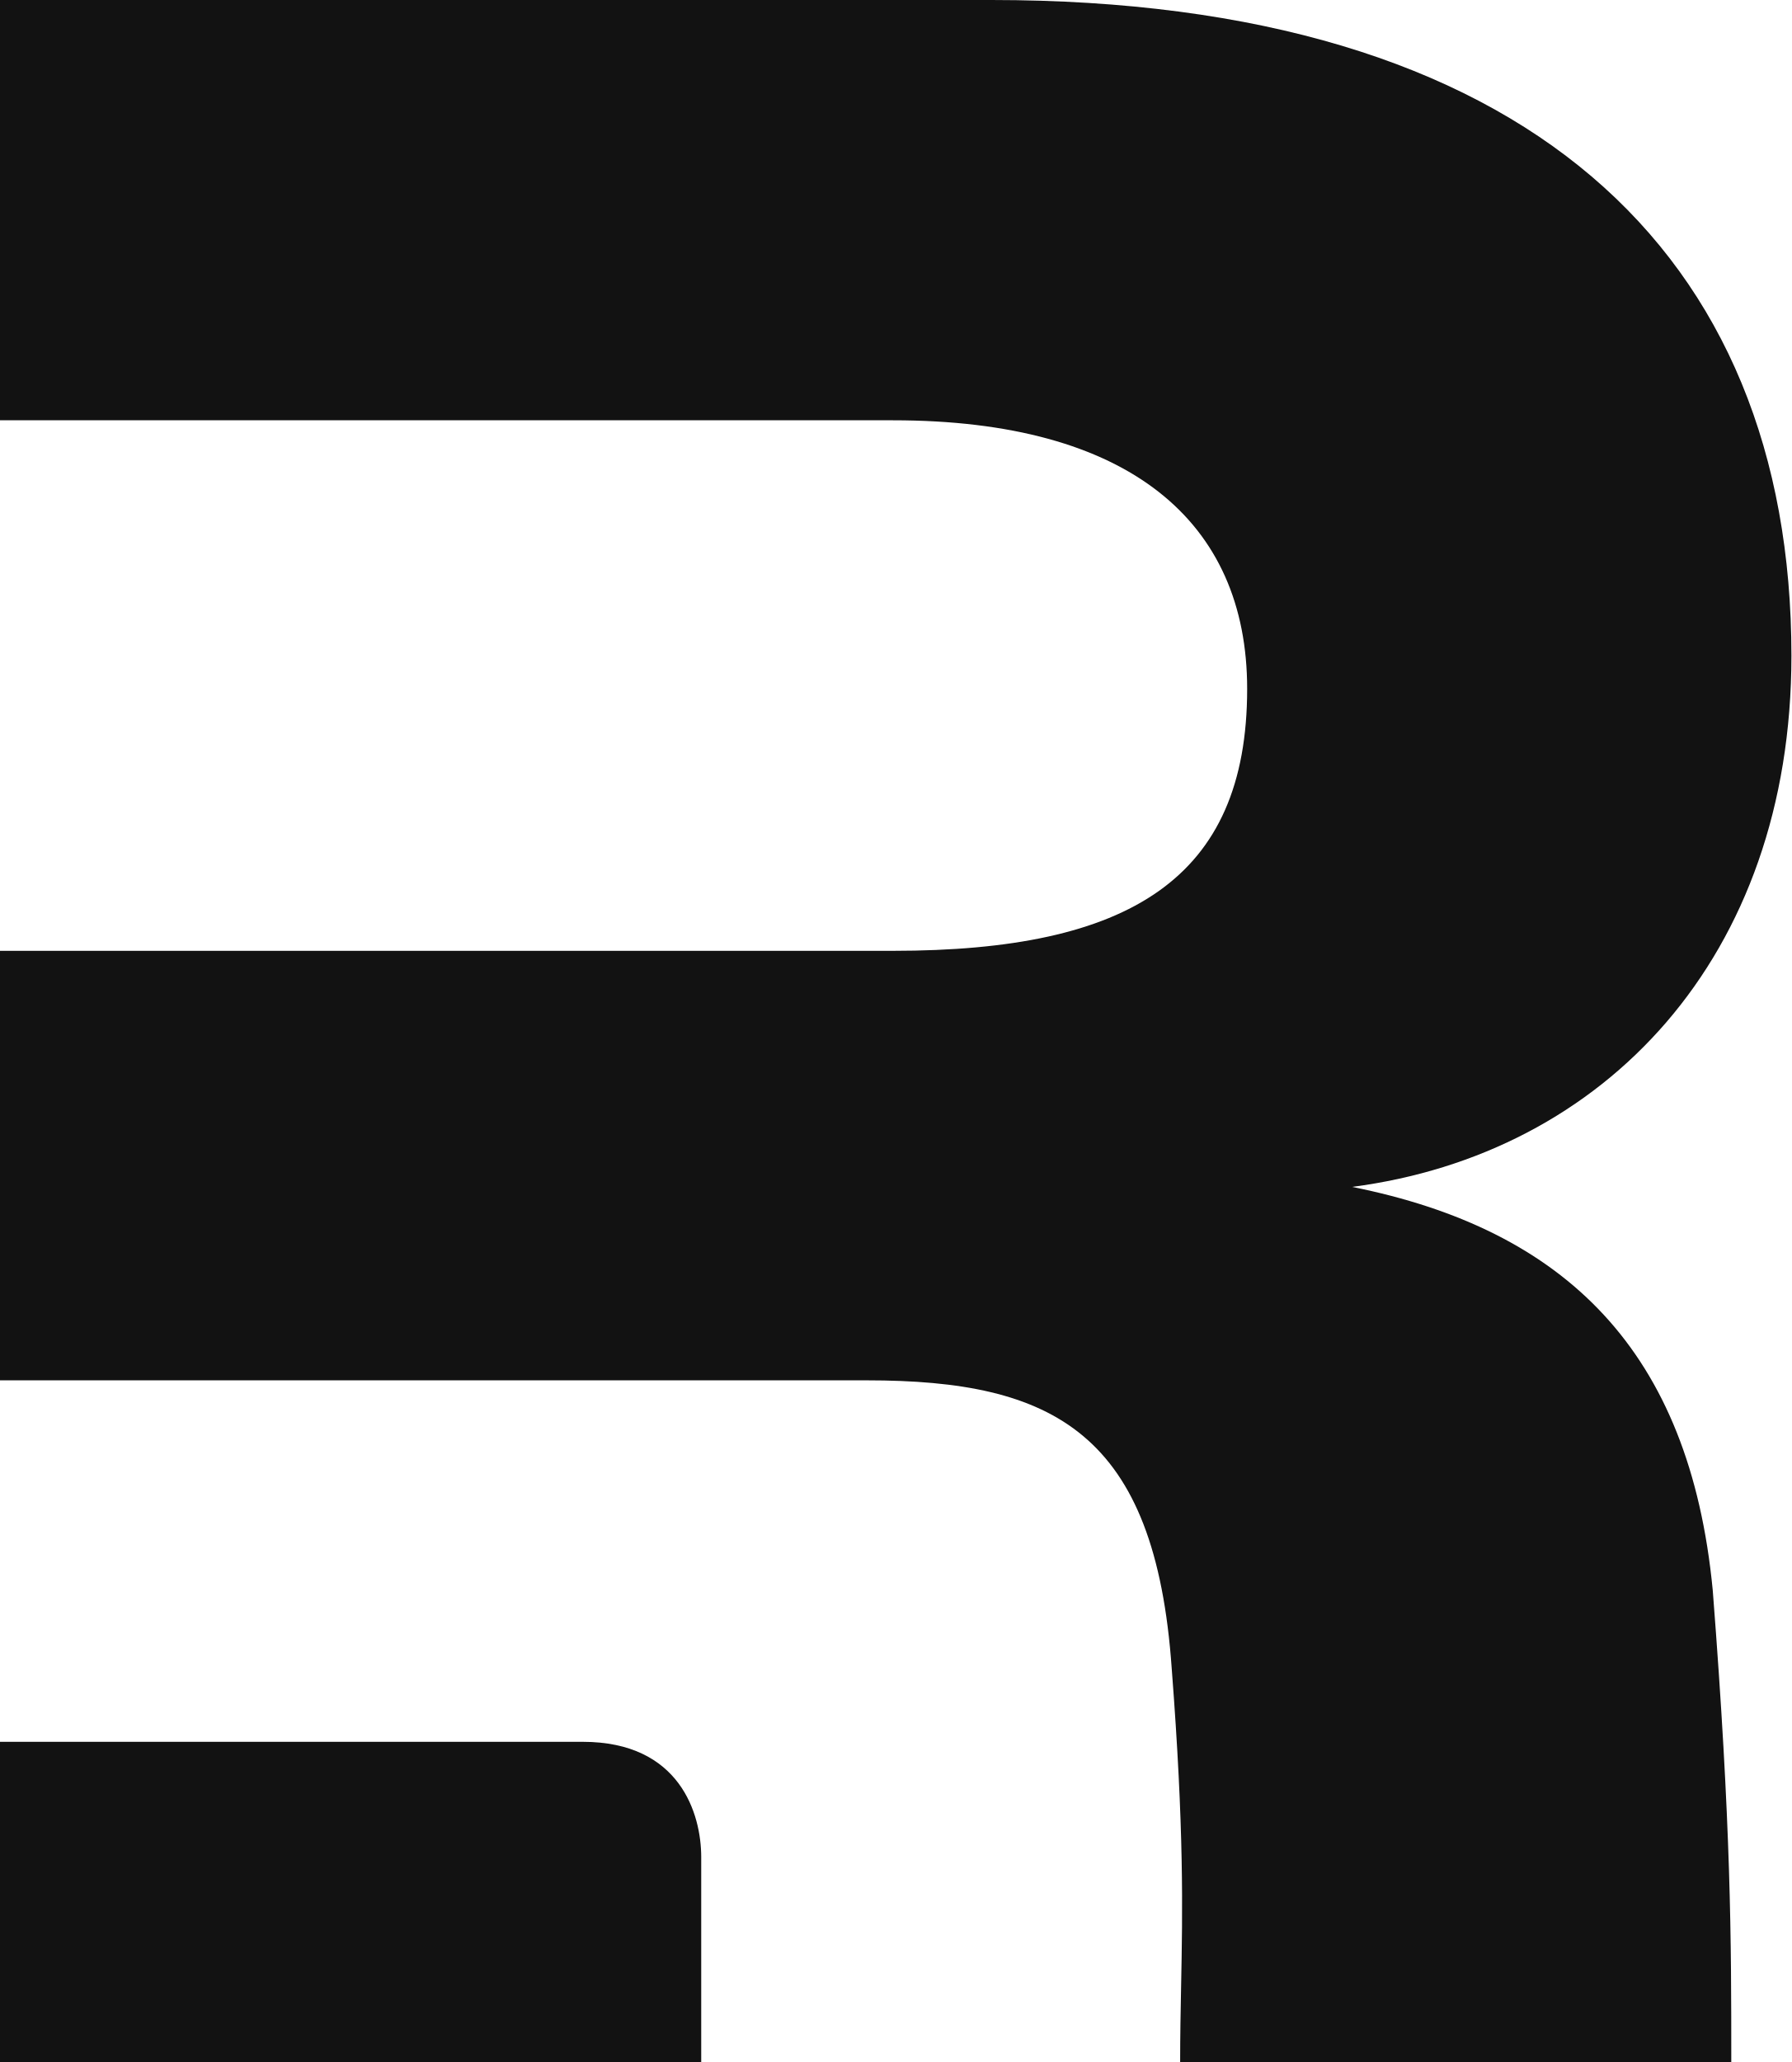
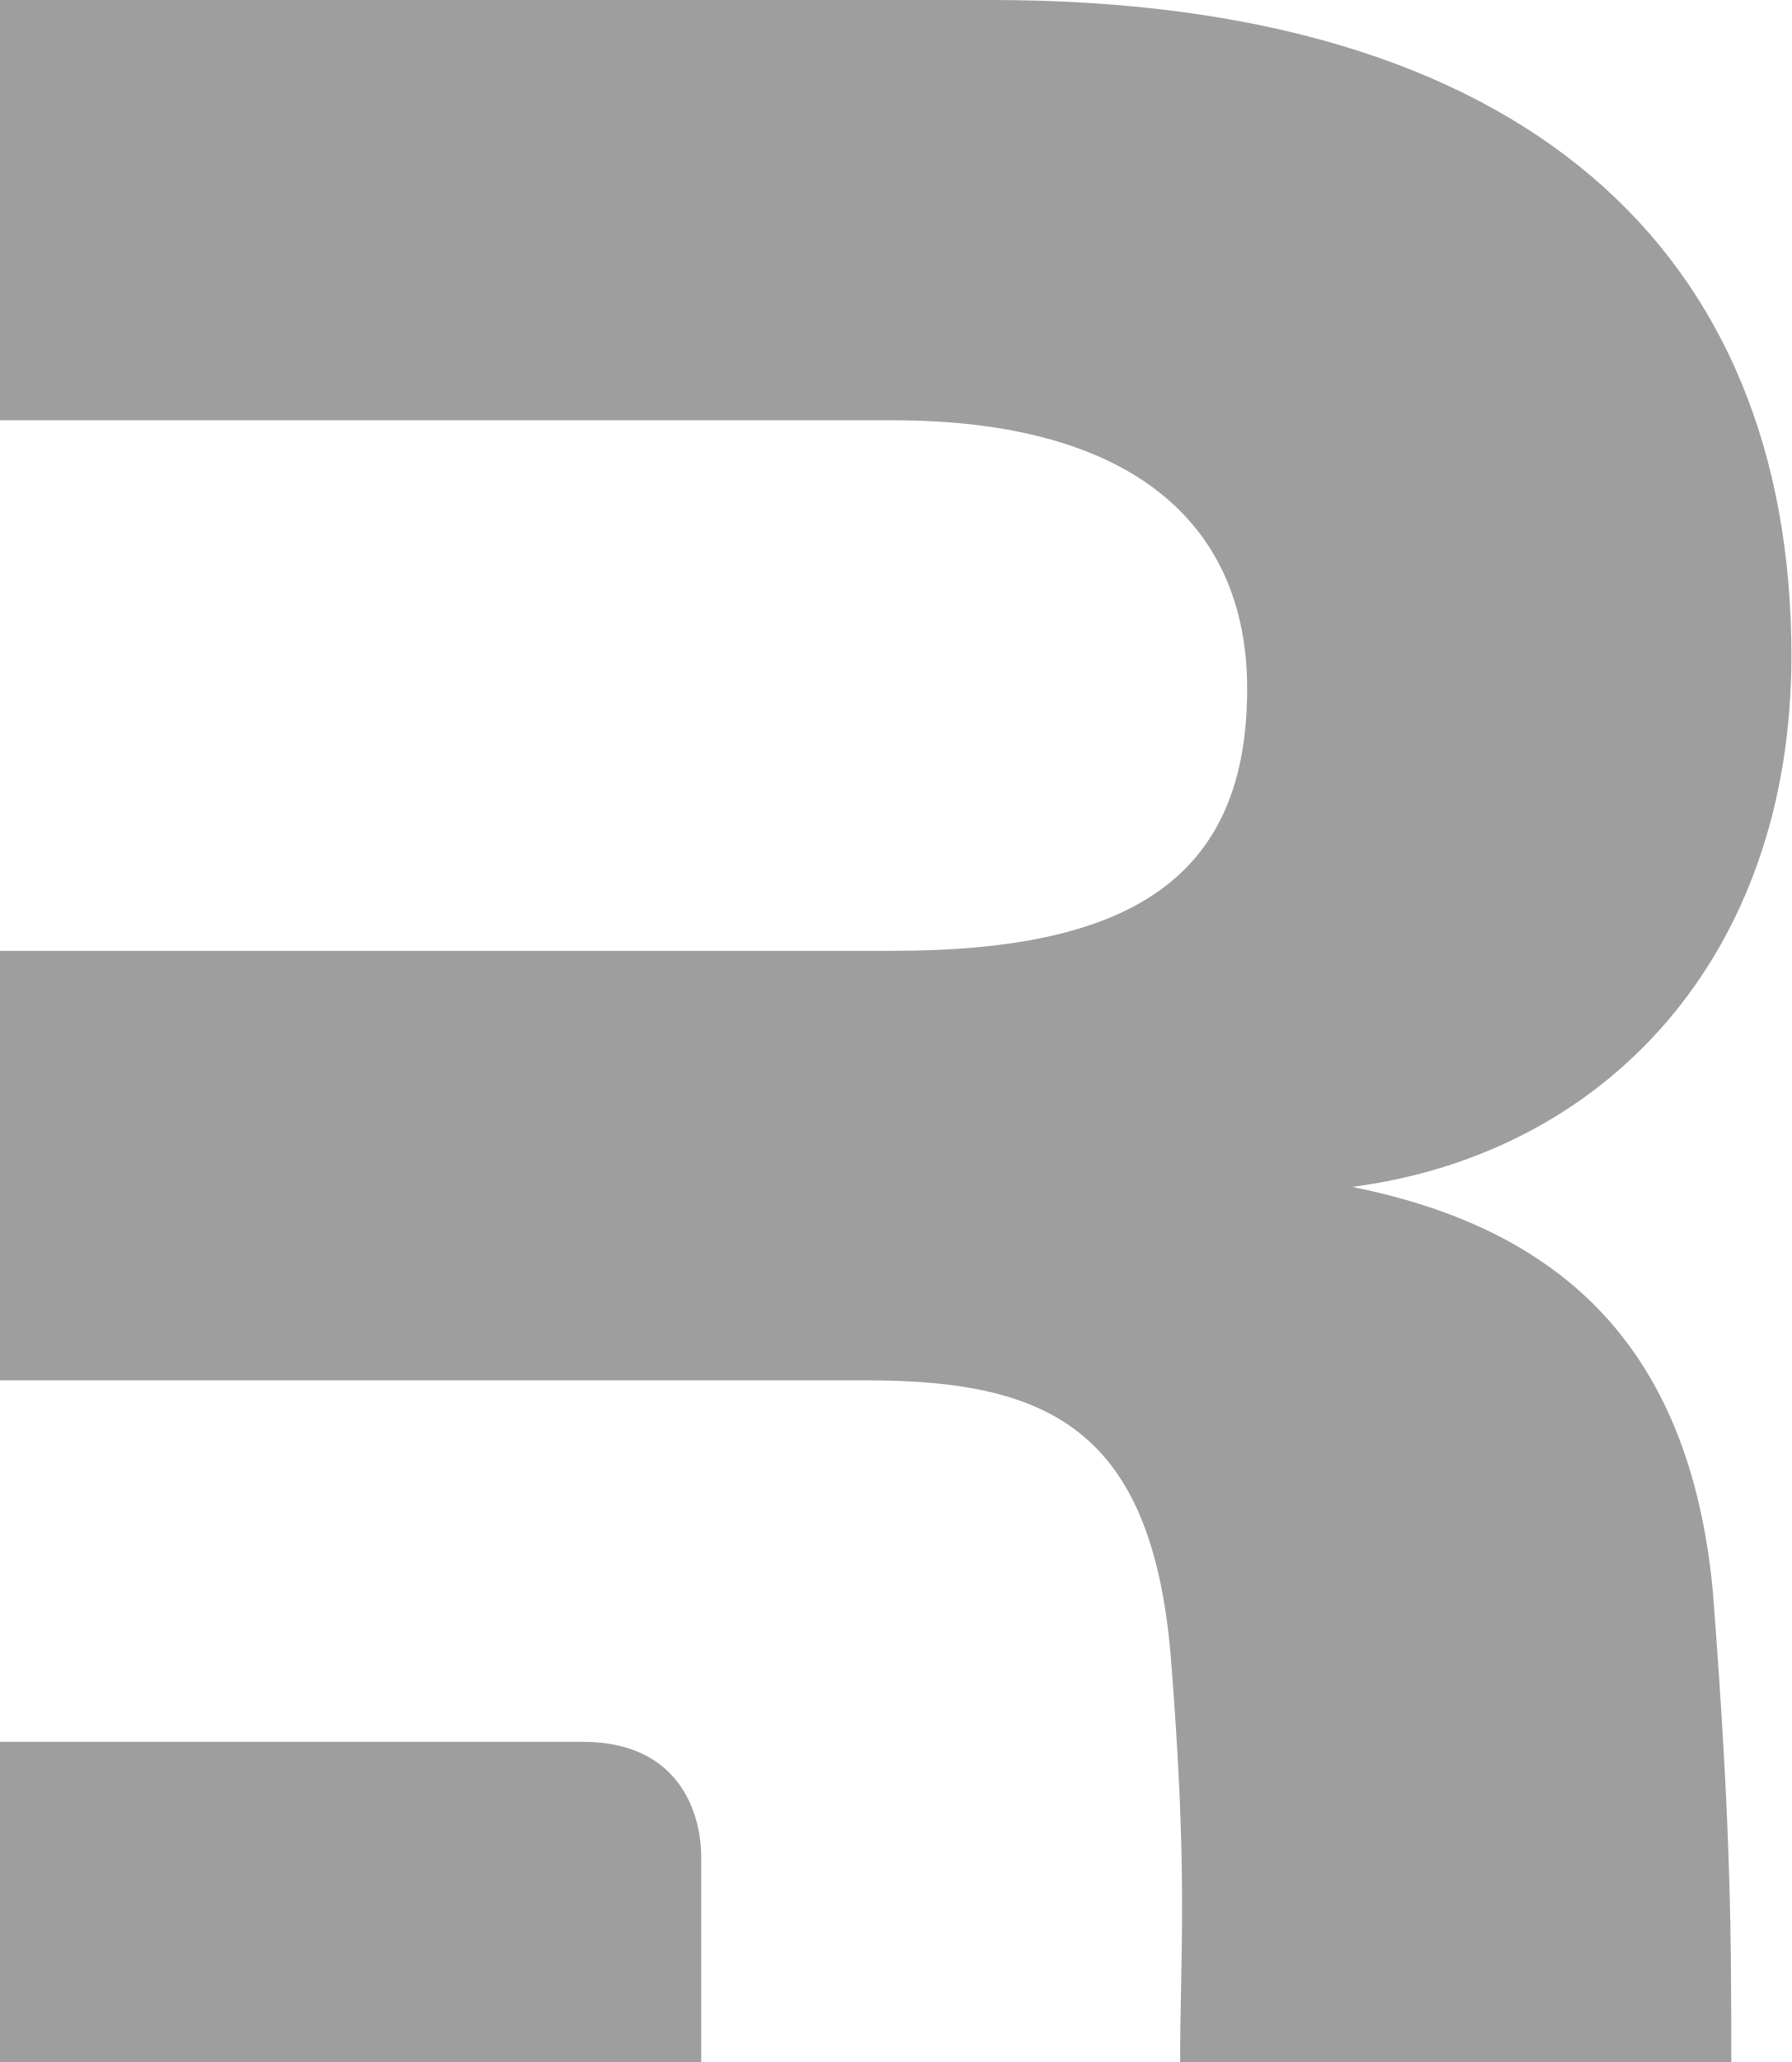
<svg xmlns="http://www.w3.org/2000/svg" width="411" height="473" viewBox="0 0 411 473" fill="none">
-   <path fill-rule="evenodd" clip-rule="evenodd" d="M392.946 364.768C397.201 419.418 397.201 445.036 397.201 473H270.756C270.756 466.909 270.865 461.337 270.975 455.687C271.317 438.123 271.674 419.807 268.828 382.819C265.067 328.667 241.748 316.634 198.871 316.634H160.883H0V218.109H204.889C259.049 218.109 286.13 201.633 286.13 158.011C286.13 119.654 259.049 96.41 204.889 96.41H0V0H227.456C350.069 0 411 57.912 411 150.42C411 219.613 368.123 264.739 310.201 272.26C359.096 282.037 387.681 309.865 392.946 364.768Z" fill="#121212" />
-   <path d="M0 473V399.553H133.697C156.029 399.553 160.878 416.116 160.878 425.994V473H0Z" fill="#121212" />
+   <path fill-rule="evenodd" clip-rule="evenodd" d="M392.946 364.768C397.201 419.418 397.201 445.036 397.201 473H270.756C270.756 466.909 270.865 461.337 270.975 455.687C271.317 438.123 271.674 419.807 268.828 382.819C265.067 328.667 241.748 316.634 198.871 316.634H160.883H0V218.109H204.889C259.049 218.109 286.13 201.633 286.13 158.011C286.13 119.654 259.049 96.41 204.889 96.41H0V0H227.456C350.069 0 411 57.912 411 150.42C411 219.613 368.123 264.739 310.201 272.26C359.096 282.037 387.681 309.865 392.946 364.768Z" fill="#9e9e9e" />
+   <path d="M0 473V399.553H133.697C156.029 399.553 160.878 416.116 160.878 425.994V473H0Z" fill="#9e9e9e" />
</svg>
